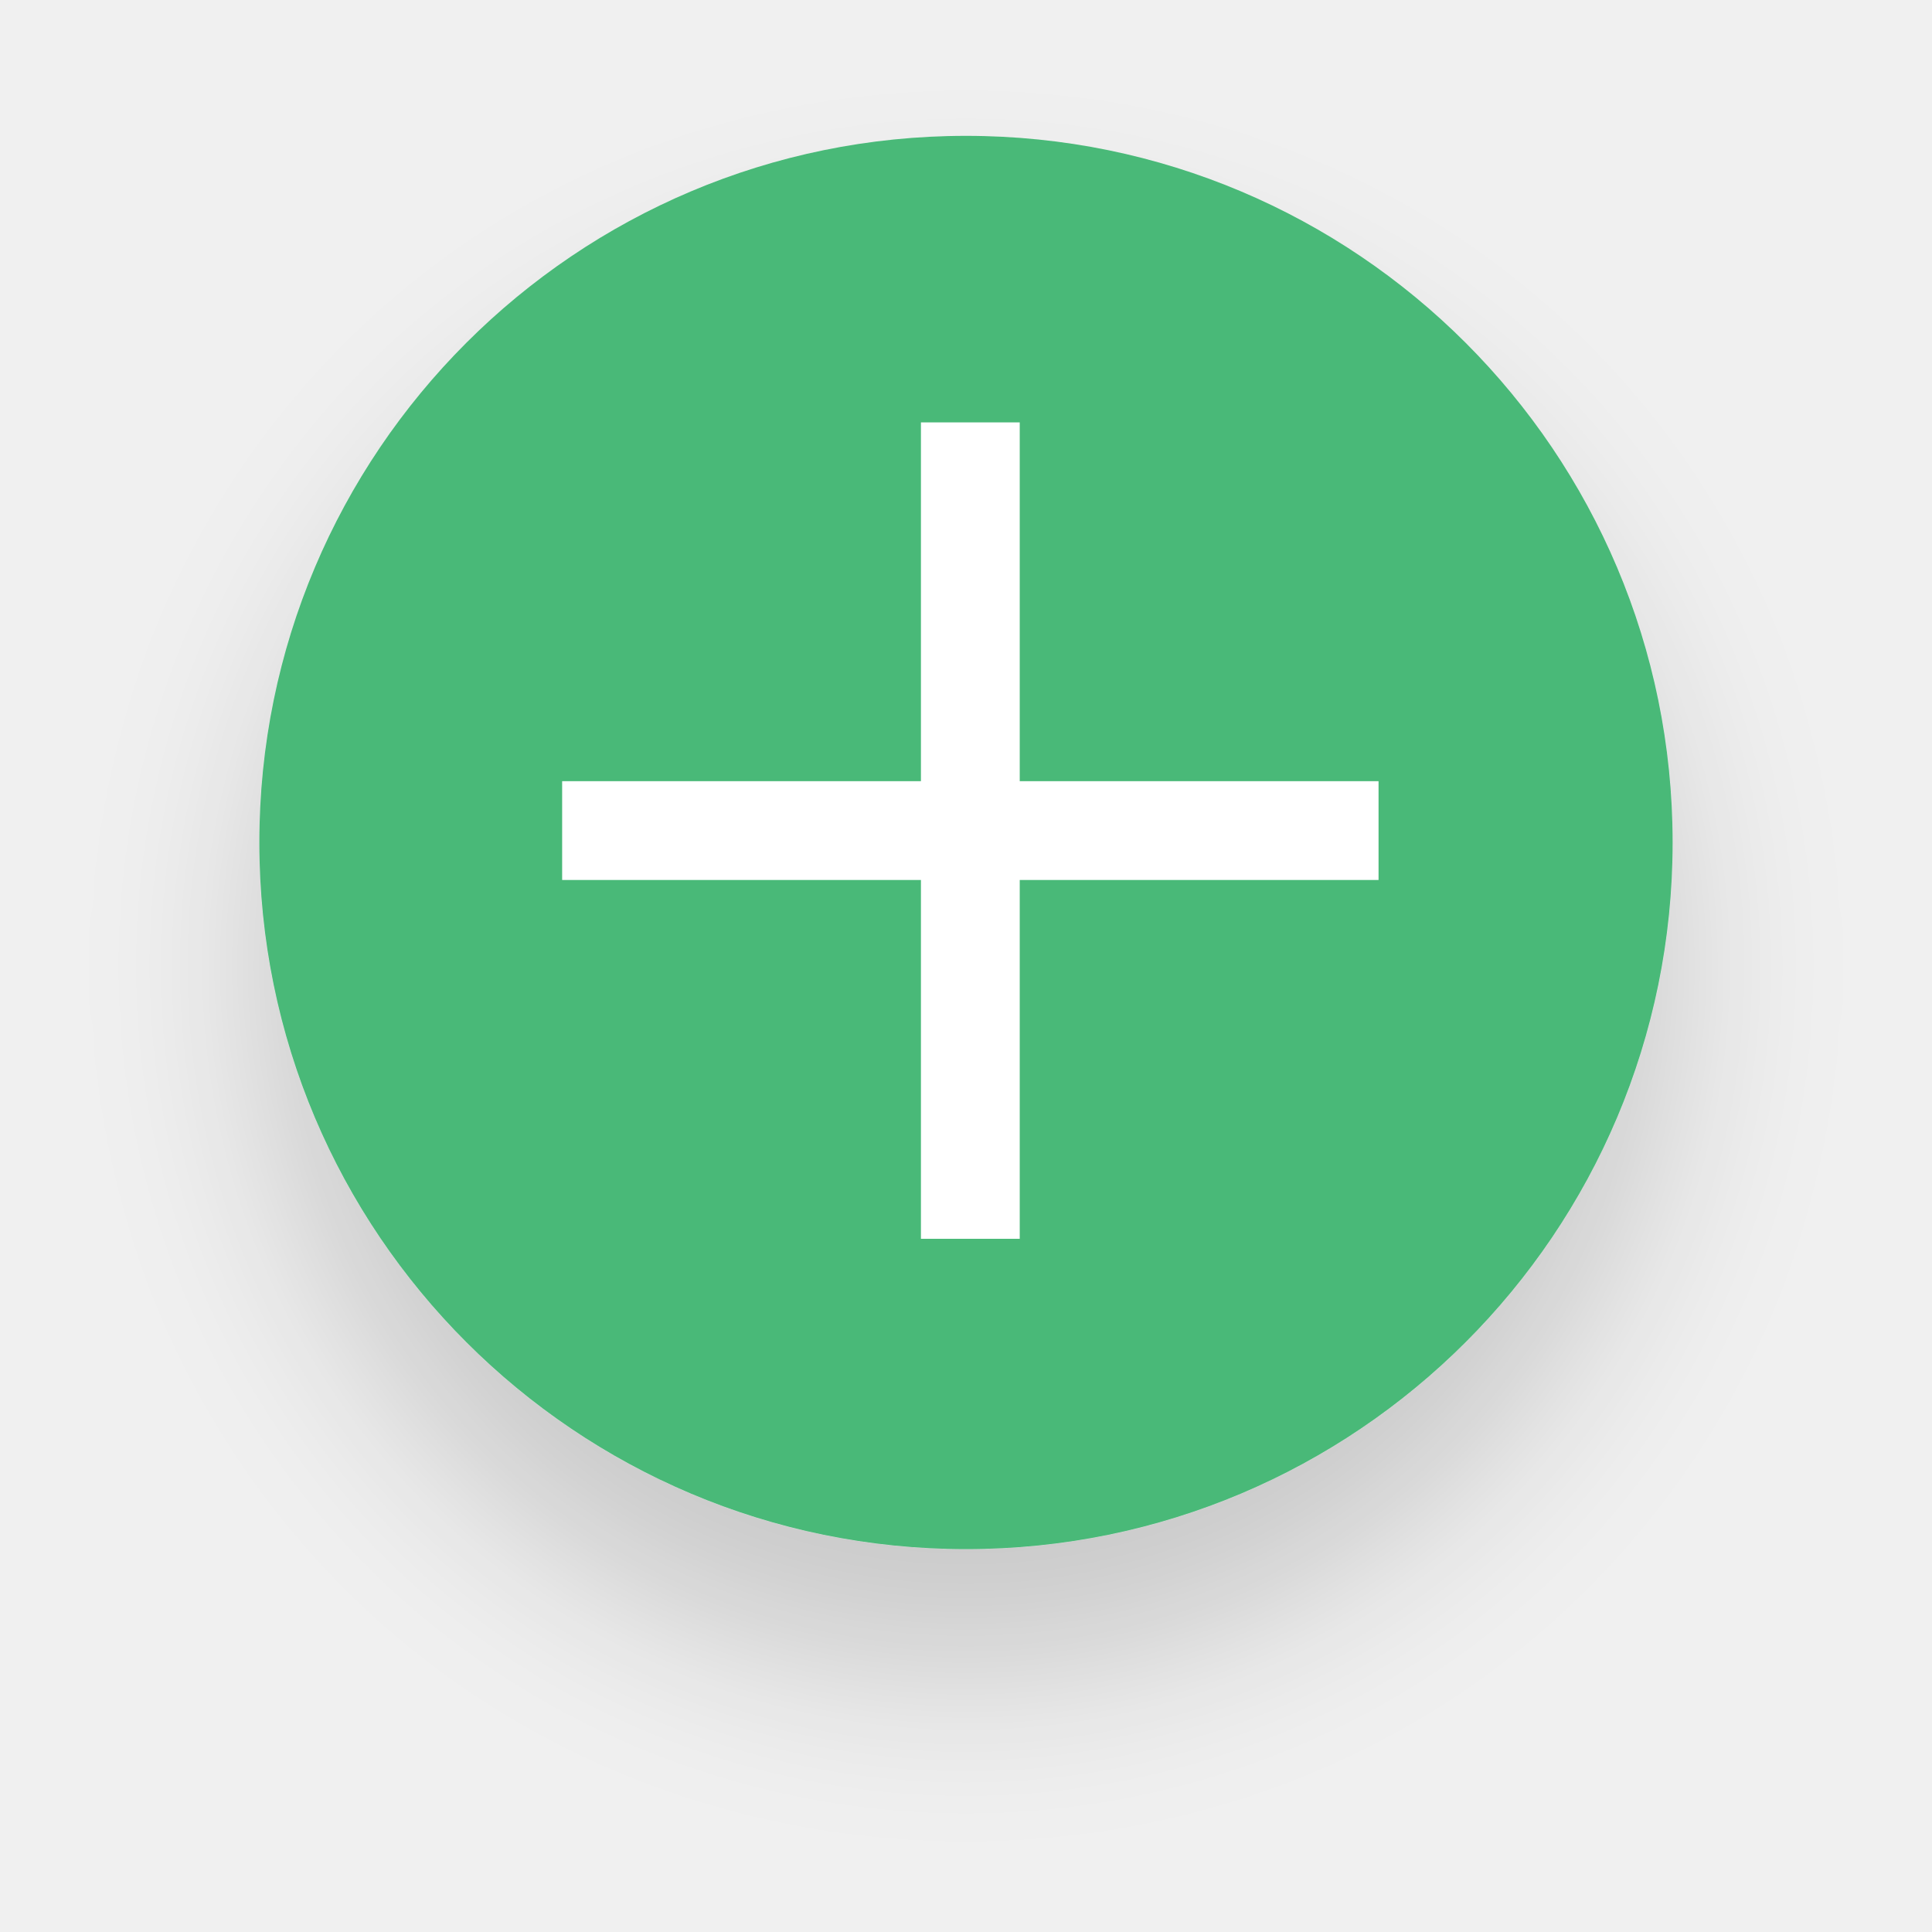
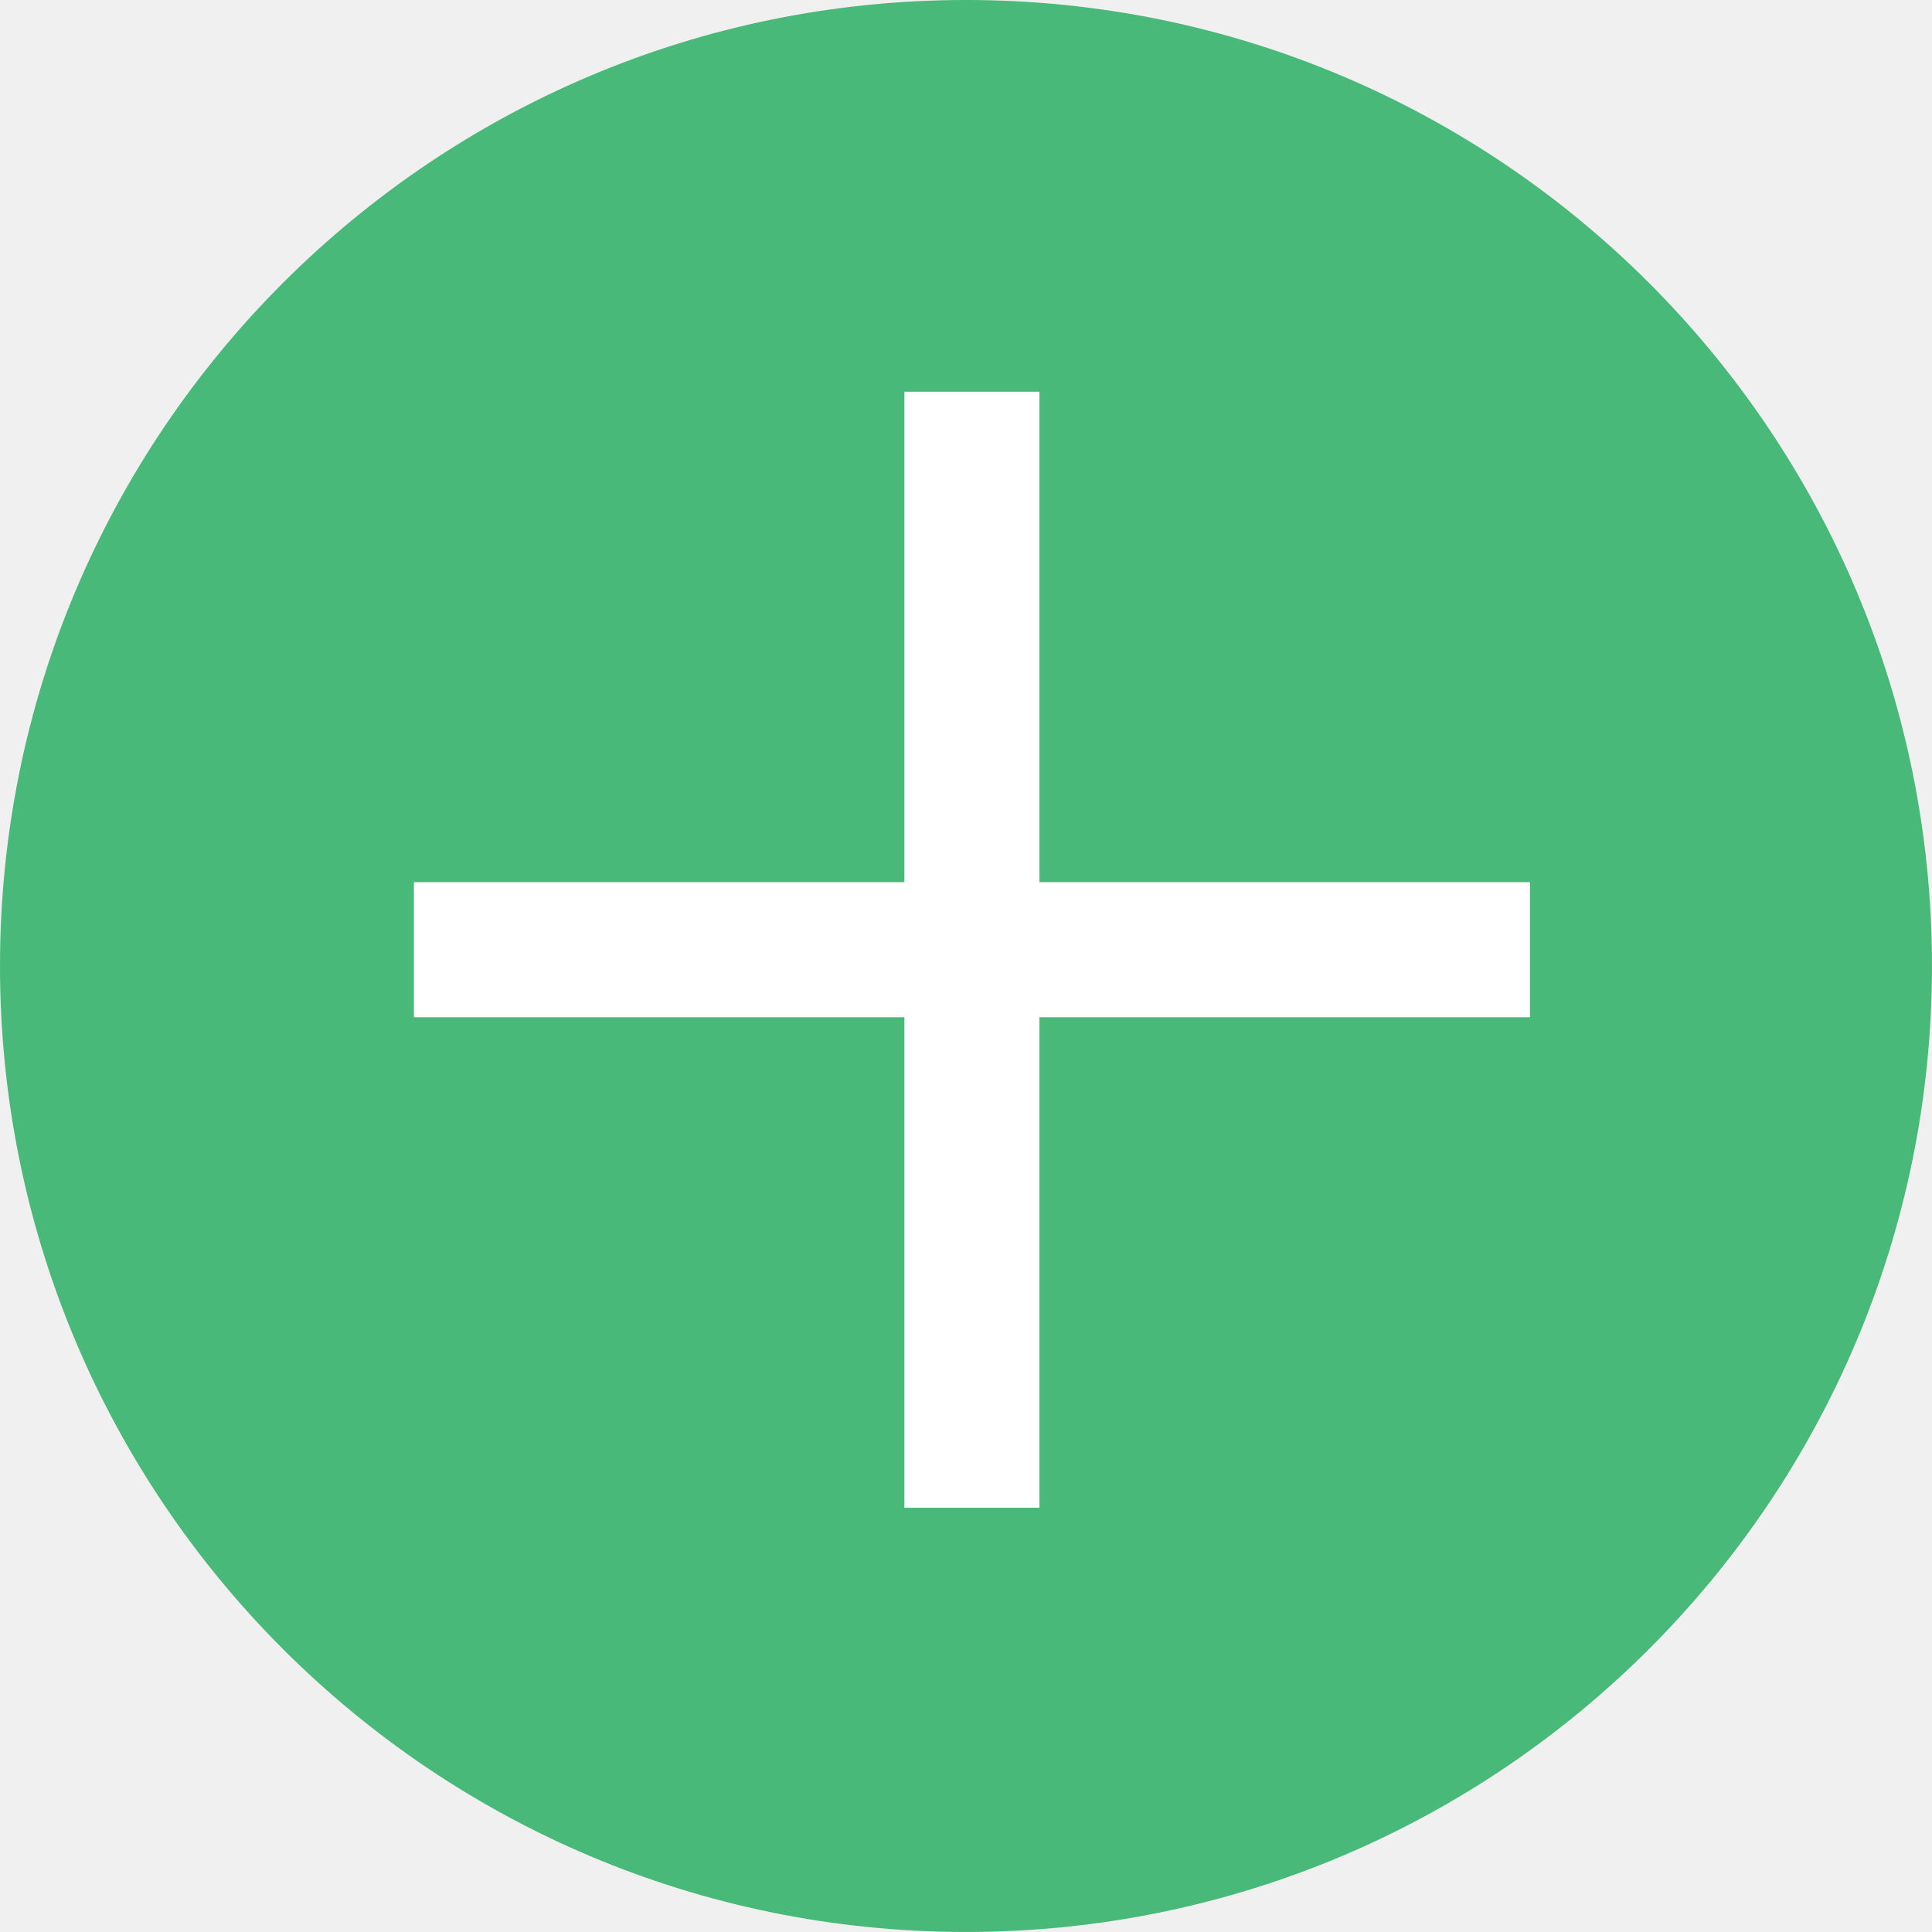
- <svg xmlns="http://www.w3.org/2000/svg" viewBox="0 0 78.219 78.219">
+ <svg xmlns="http://www.w3.org/2000/svg" viewBox="0 0 57.219 57.219">
  <defs>
-     <style>.a{fill:#48b978;}.b{fill:none;stroke:#fff;stroke-width:4px;}.c{filter:url(#a);}</style>
-     <filter id="a" x="0" y="0" width="78.219" height="78.219" filterUnits="userSpaceOnUse">
-       <feOffset dy="5" input="SourceAlpha" />
-       <feGaussianBlur stdDeviation="3.5" result="b" />
-       <feFlood flood-opacity="0.161" />
-       <feComposite operator="in" in2="b" />
-       <feComposite in="SourceGraphic" />
-     </filter>
+     <style>
+       .cls-1 {
+         fill: #48b978;
+       }
+ 
+       .cls-2 {
+         fill: none;
+         stroke: #fff;
+         stroke-width: 4px;
+       }
+     </style>
  </defs>
-   <g transform="translate(-291.5 -422.541)">
-     <g transform="translate(302 428.041)">
-       <g class="c" transform="matrix(1, 0, 0, 1, -10.5, -5.5)">
-         <circle class="a" cx="28.609" cy="28.609" r="28.609" transform="translate(10.5 5.5)" />
-       </g>
+   <g id="Group_940" data-name="Group 940" transform="translate(-302 -428.041)">
+     <g id="Group_921" data-name="Group 921" transform="translate(302 428.041)">
+       <circle id="Ellipse_38" data-name="Ellipse 38" class="cls-1" cx="28.609" cy="28.609" r="28.609" />
    </g>
-     <g transform="translate(314.259 439.642)">
-       <line class="b" x2="33.053" transform="translate(0 16.526)" />
-       <line class="b" y1="33.053" transform="translate(16.526)" />
+     <g id="Group_922" data-name="Group 922" transform="translate(314.259 439.642)">
+       <line id="Line_440" data-name="Line 440" class="cls-2" x2="33.053" transform="translate(0 16.526)" />
+       <line id="Line_441" data-name="Line 441" class="cls-2" y1="33.053" transform="translate(16.526)" />
    </g>
  </g>
</svg>
